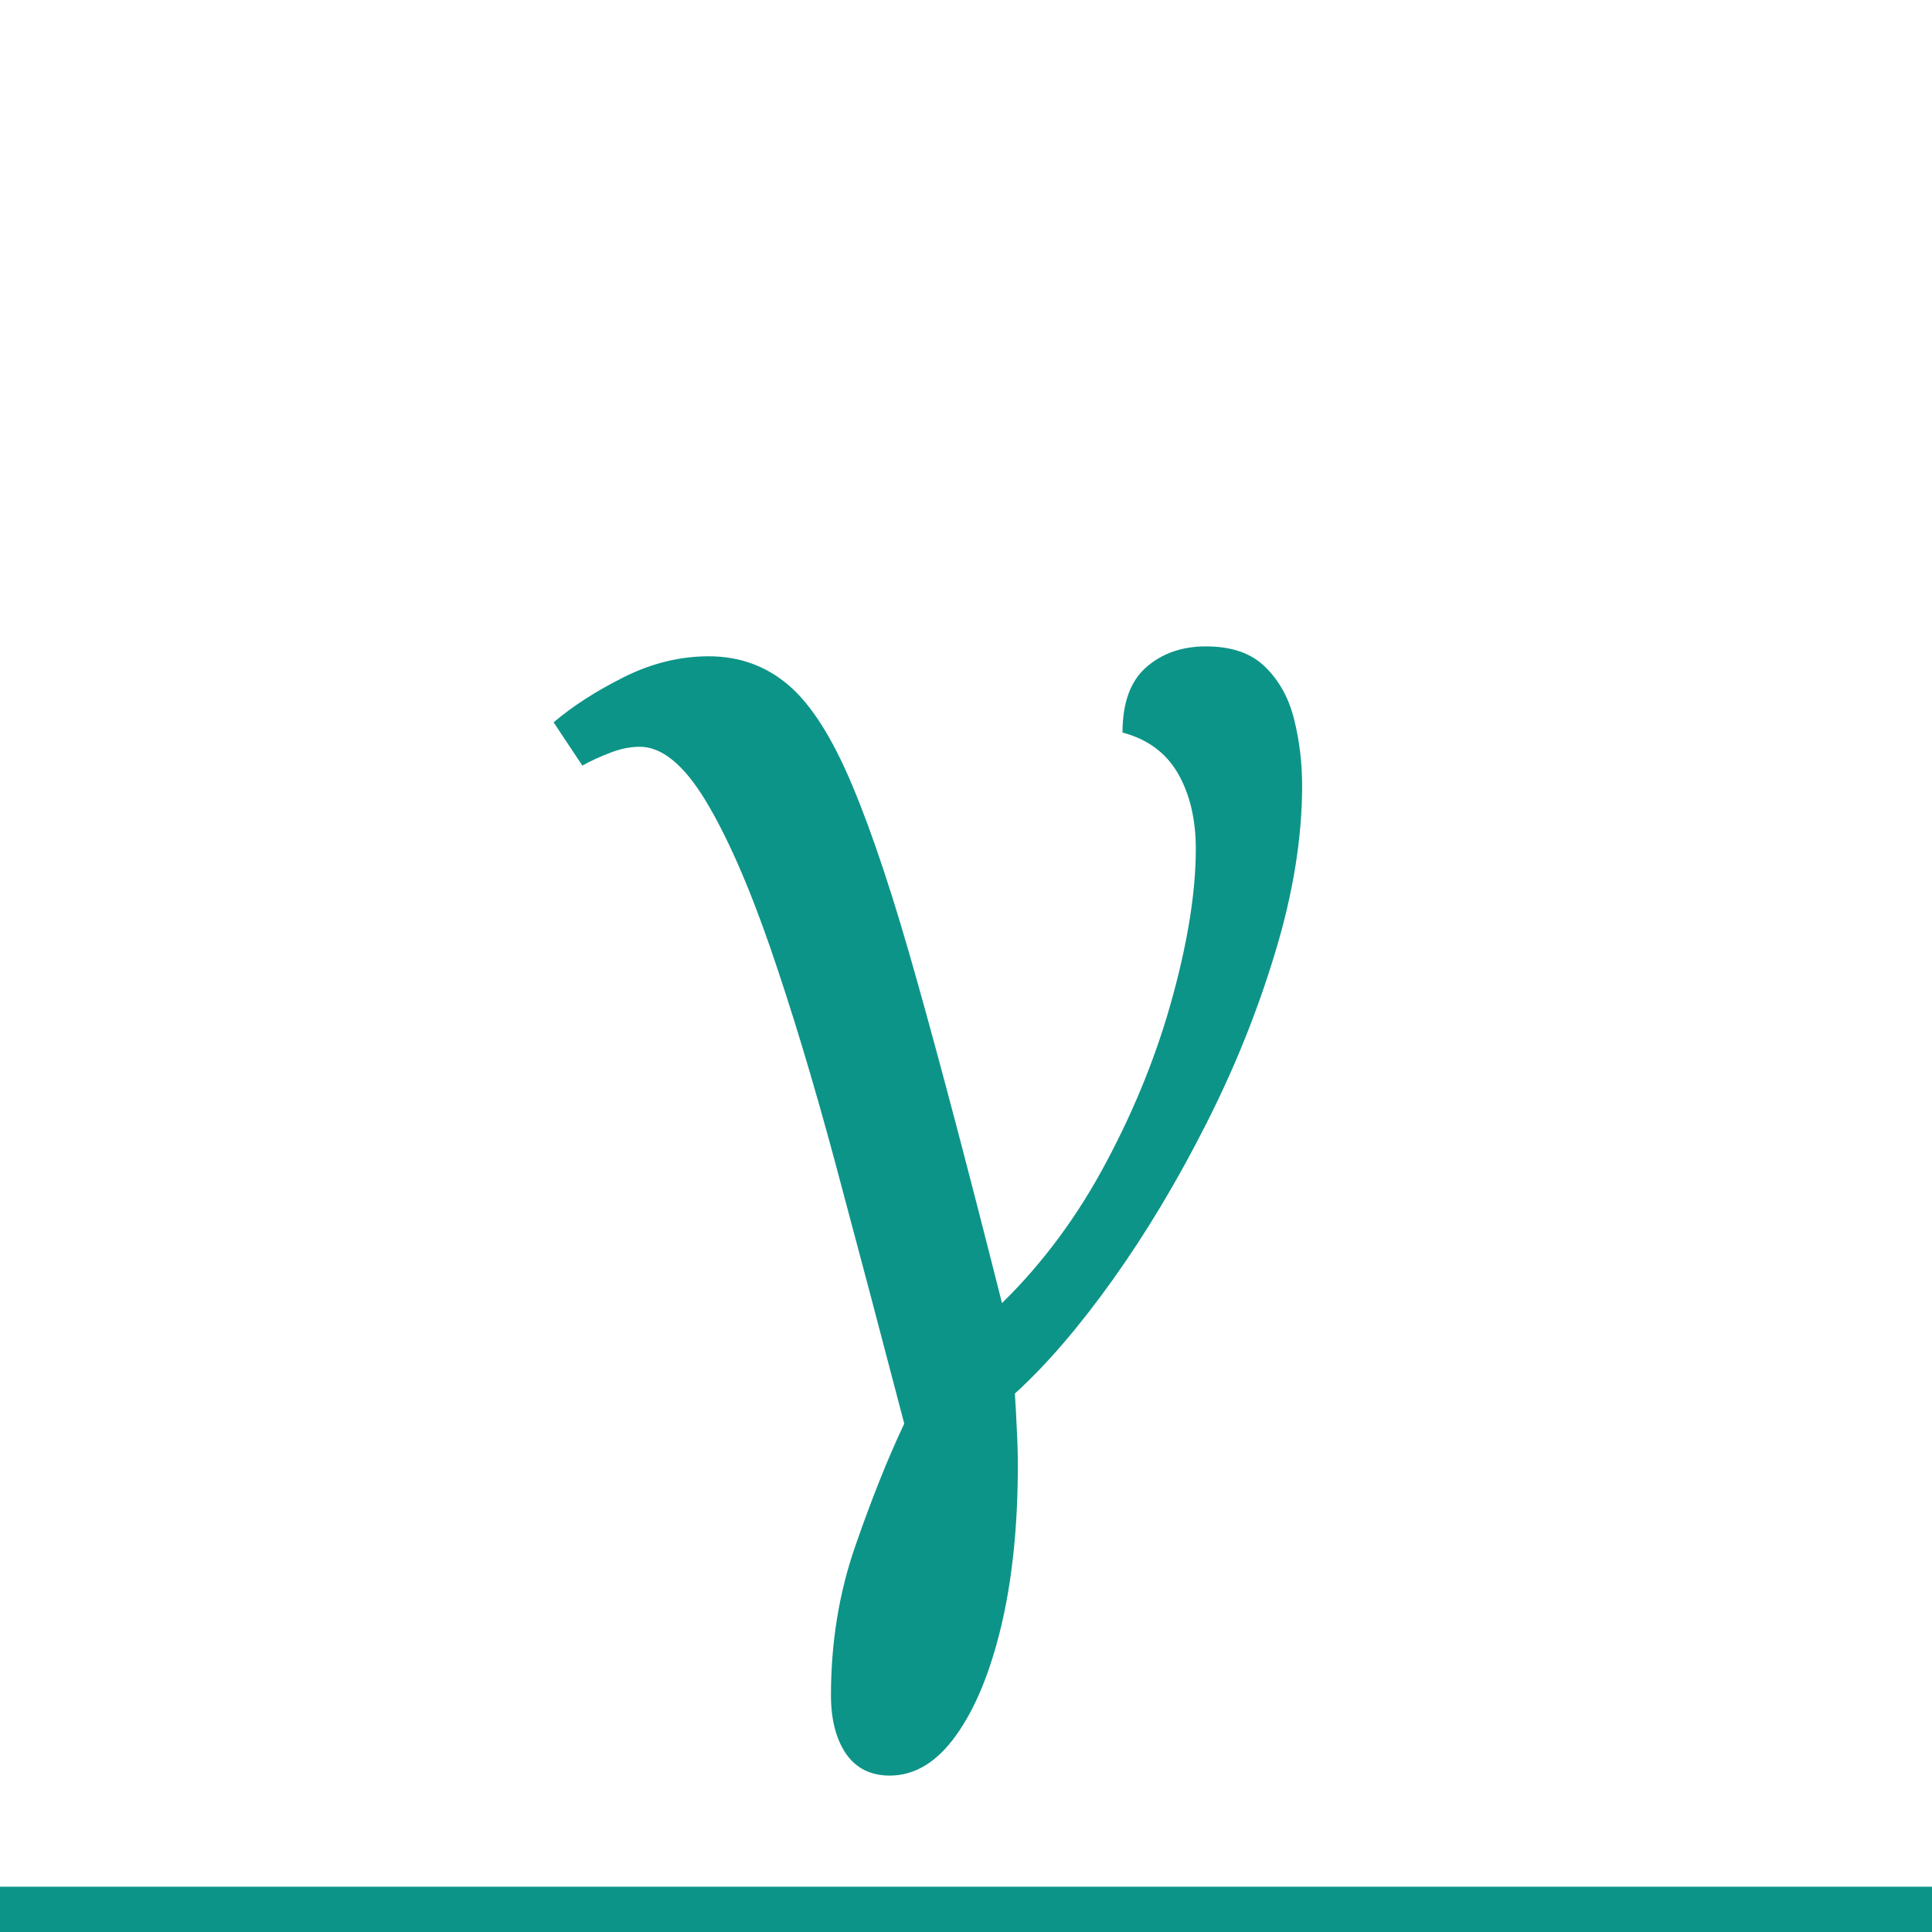
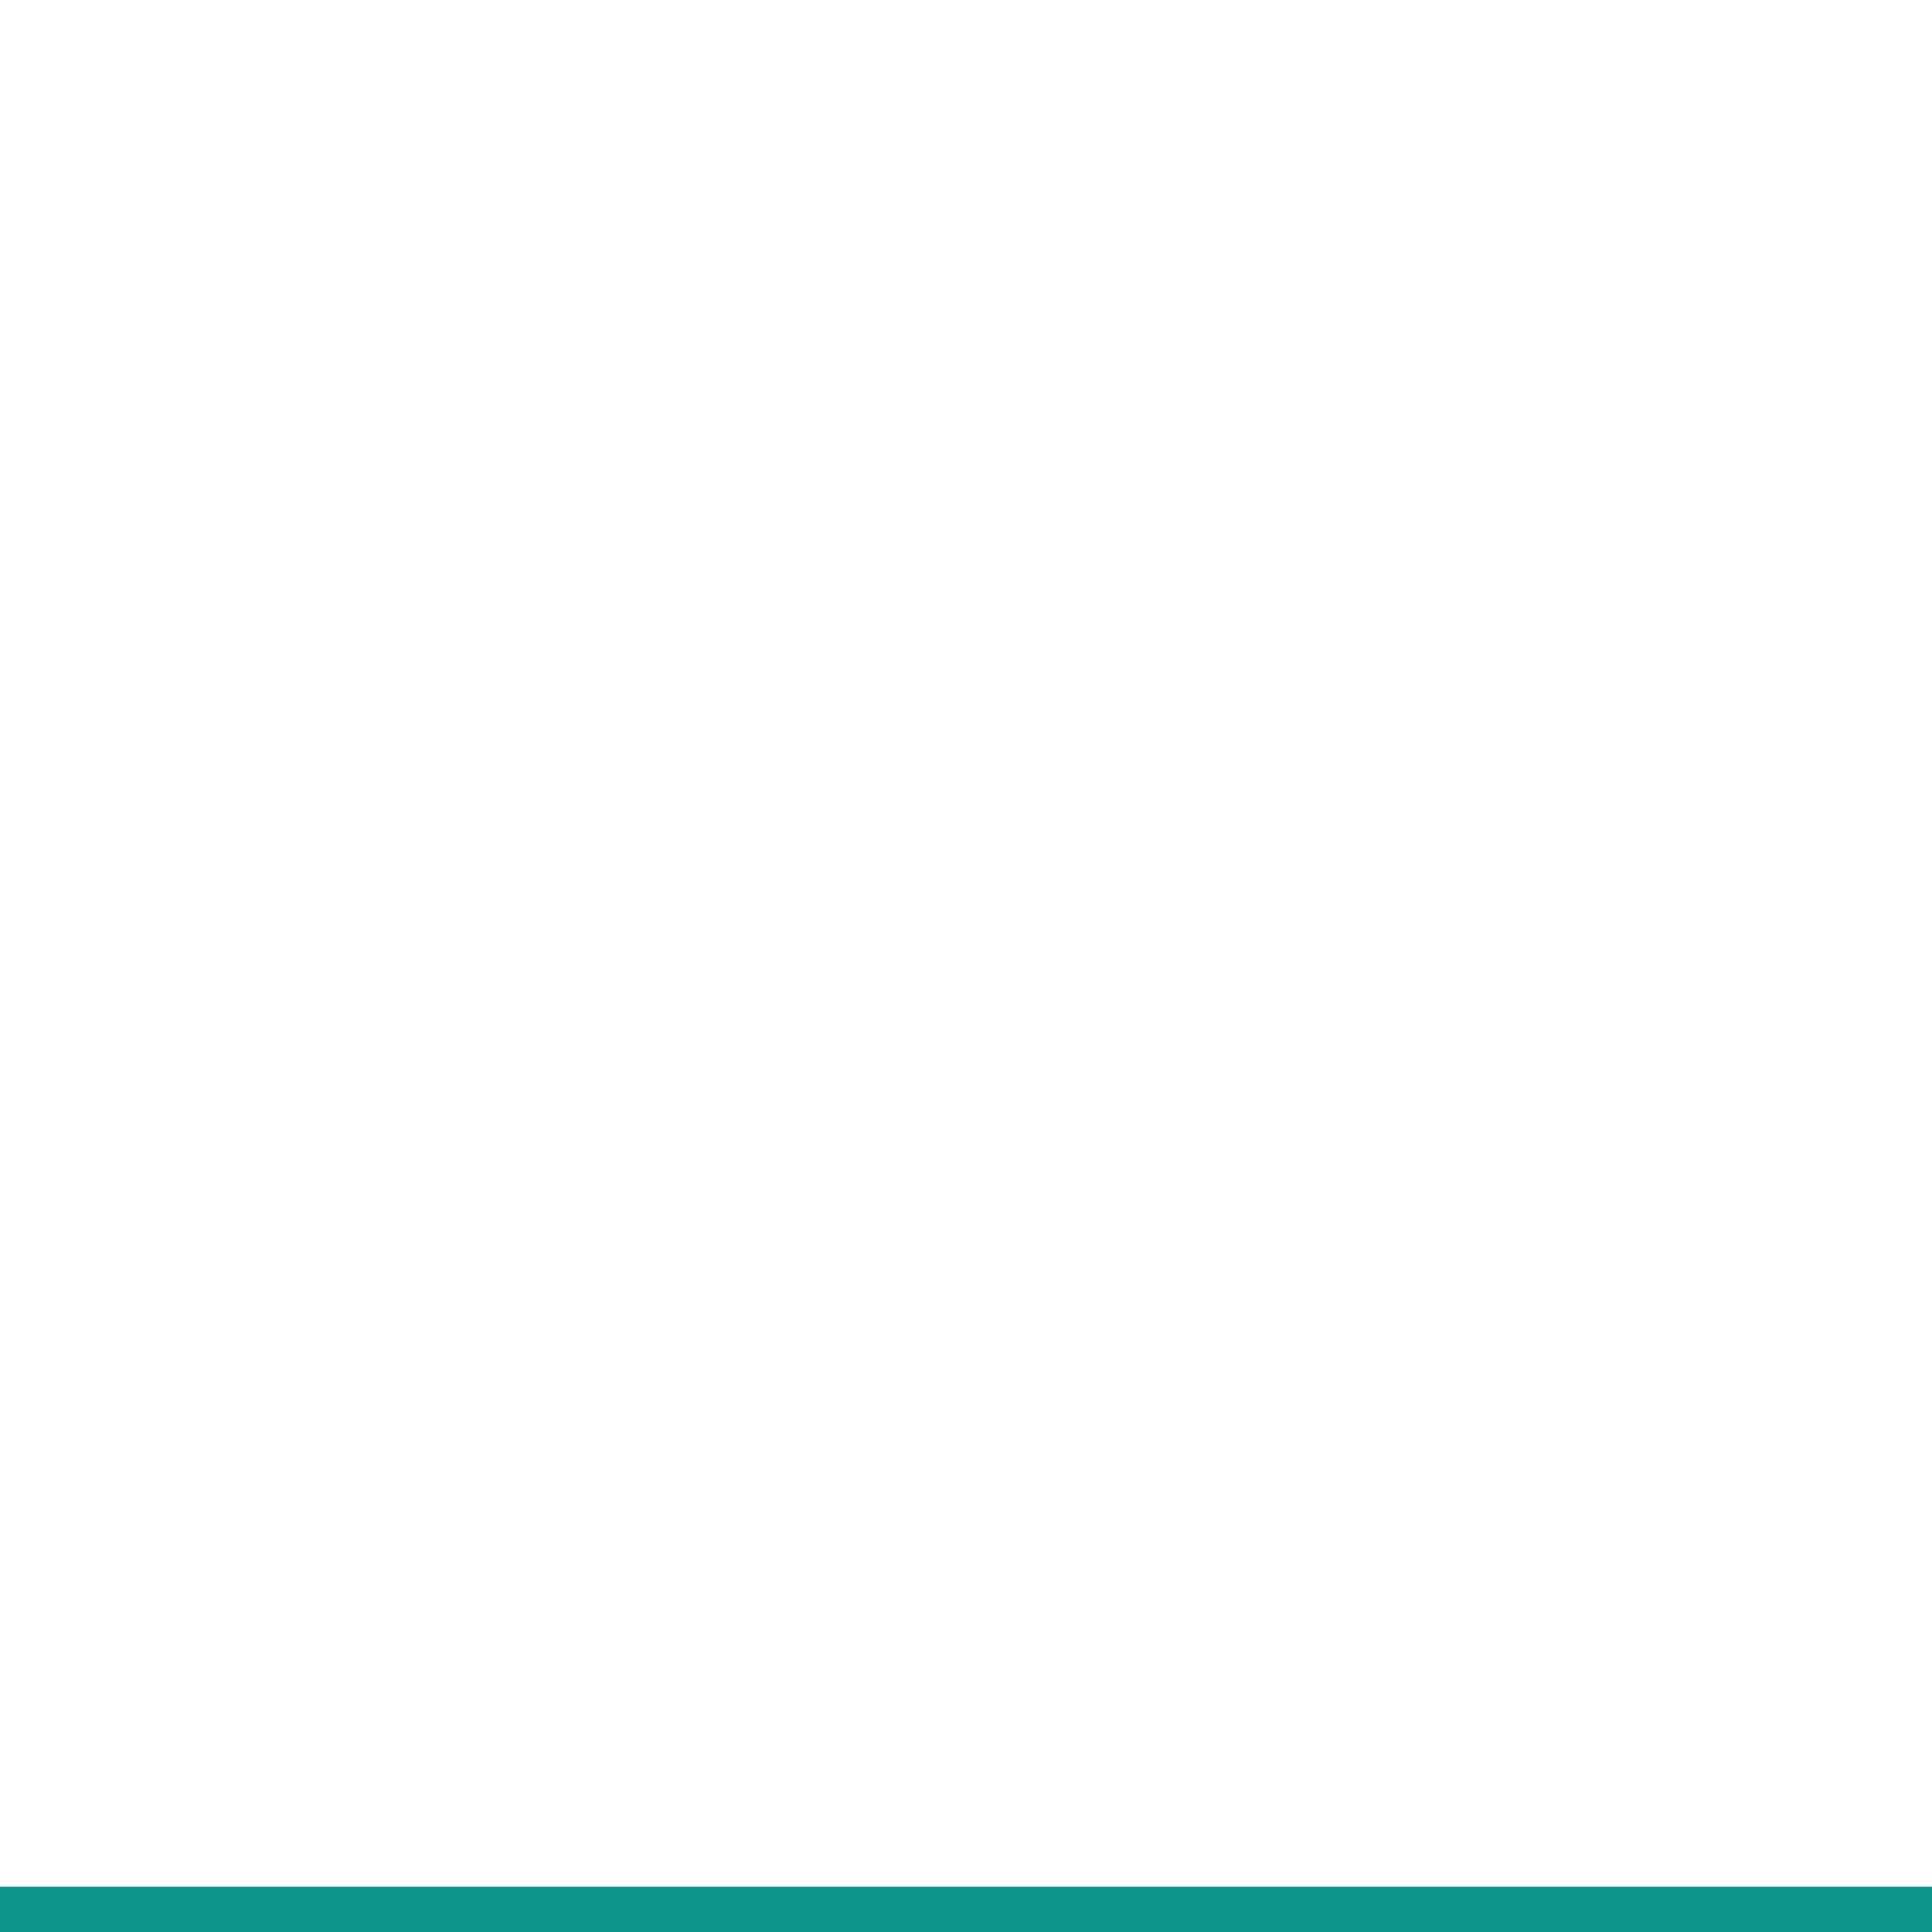
<svg xmlns="http://www.w3.org/2000/svg" viewBox="0 0 128 128" width="128" height="128">
  <g transform="translate(64 64) scale(1.4) translate(-64 -64)">
-     <text x="64" y="86" font-family="Georgia, serif" font-size="68" font-weight="400" fill="#0d9488" text-anchor="middle">γ</text>
+ 
  </g>
  <rect x="0" y="125" width="128" height="3" fill="#0d9488" />
</svg>
